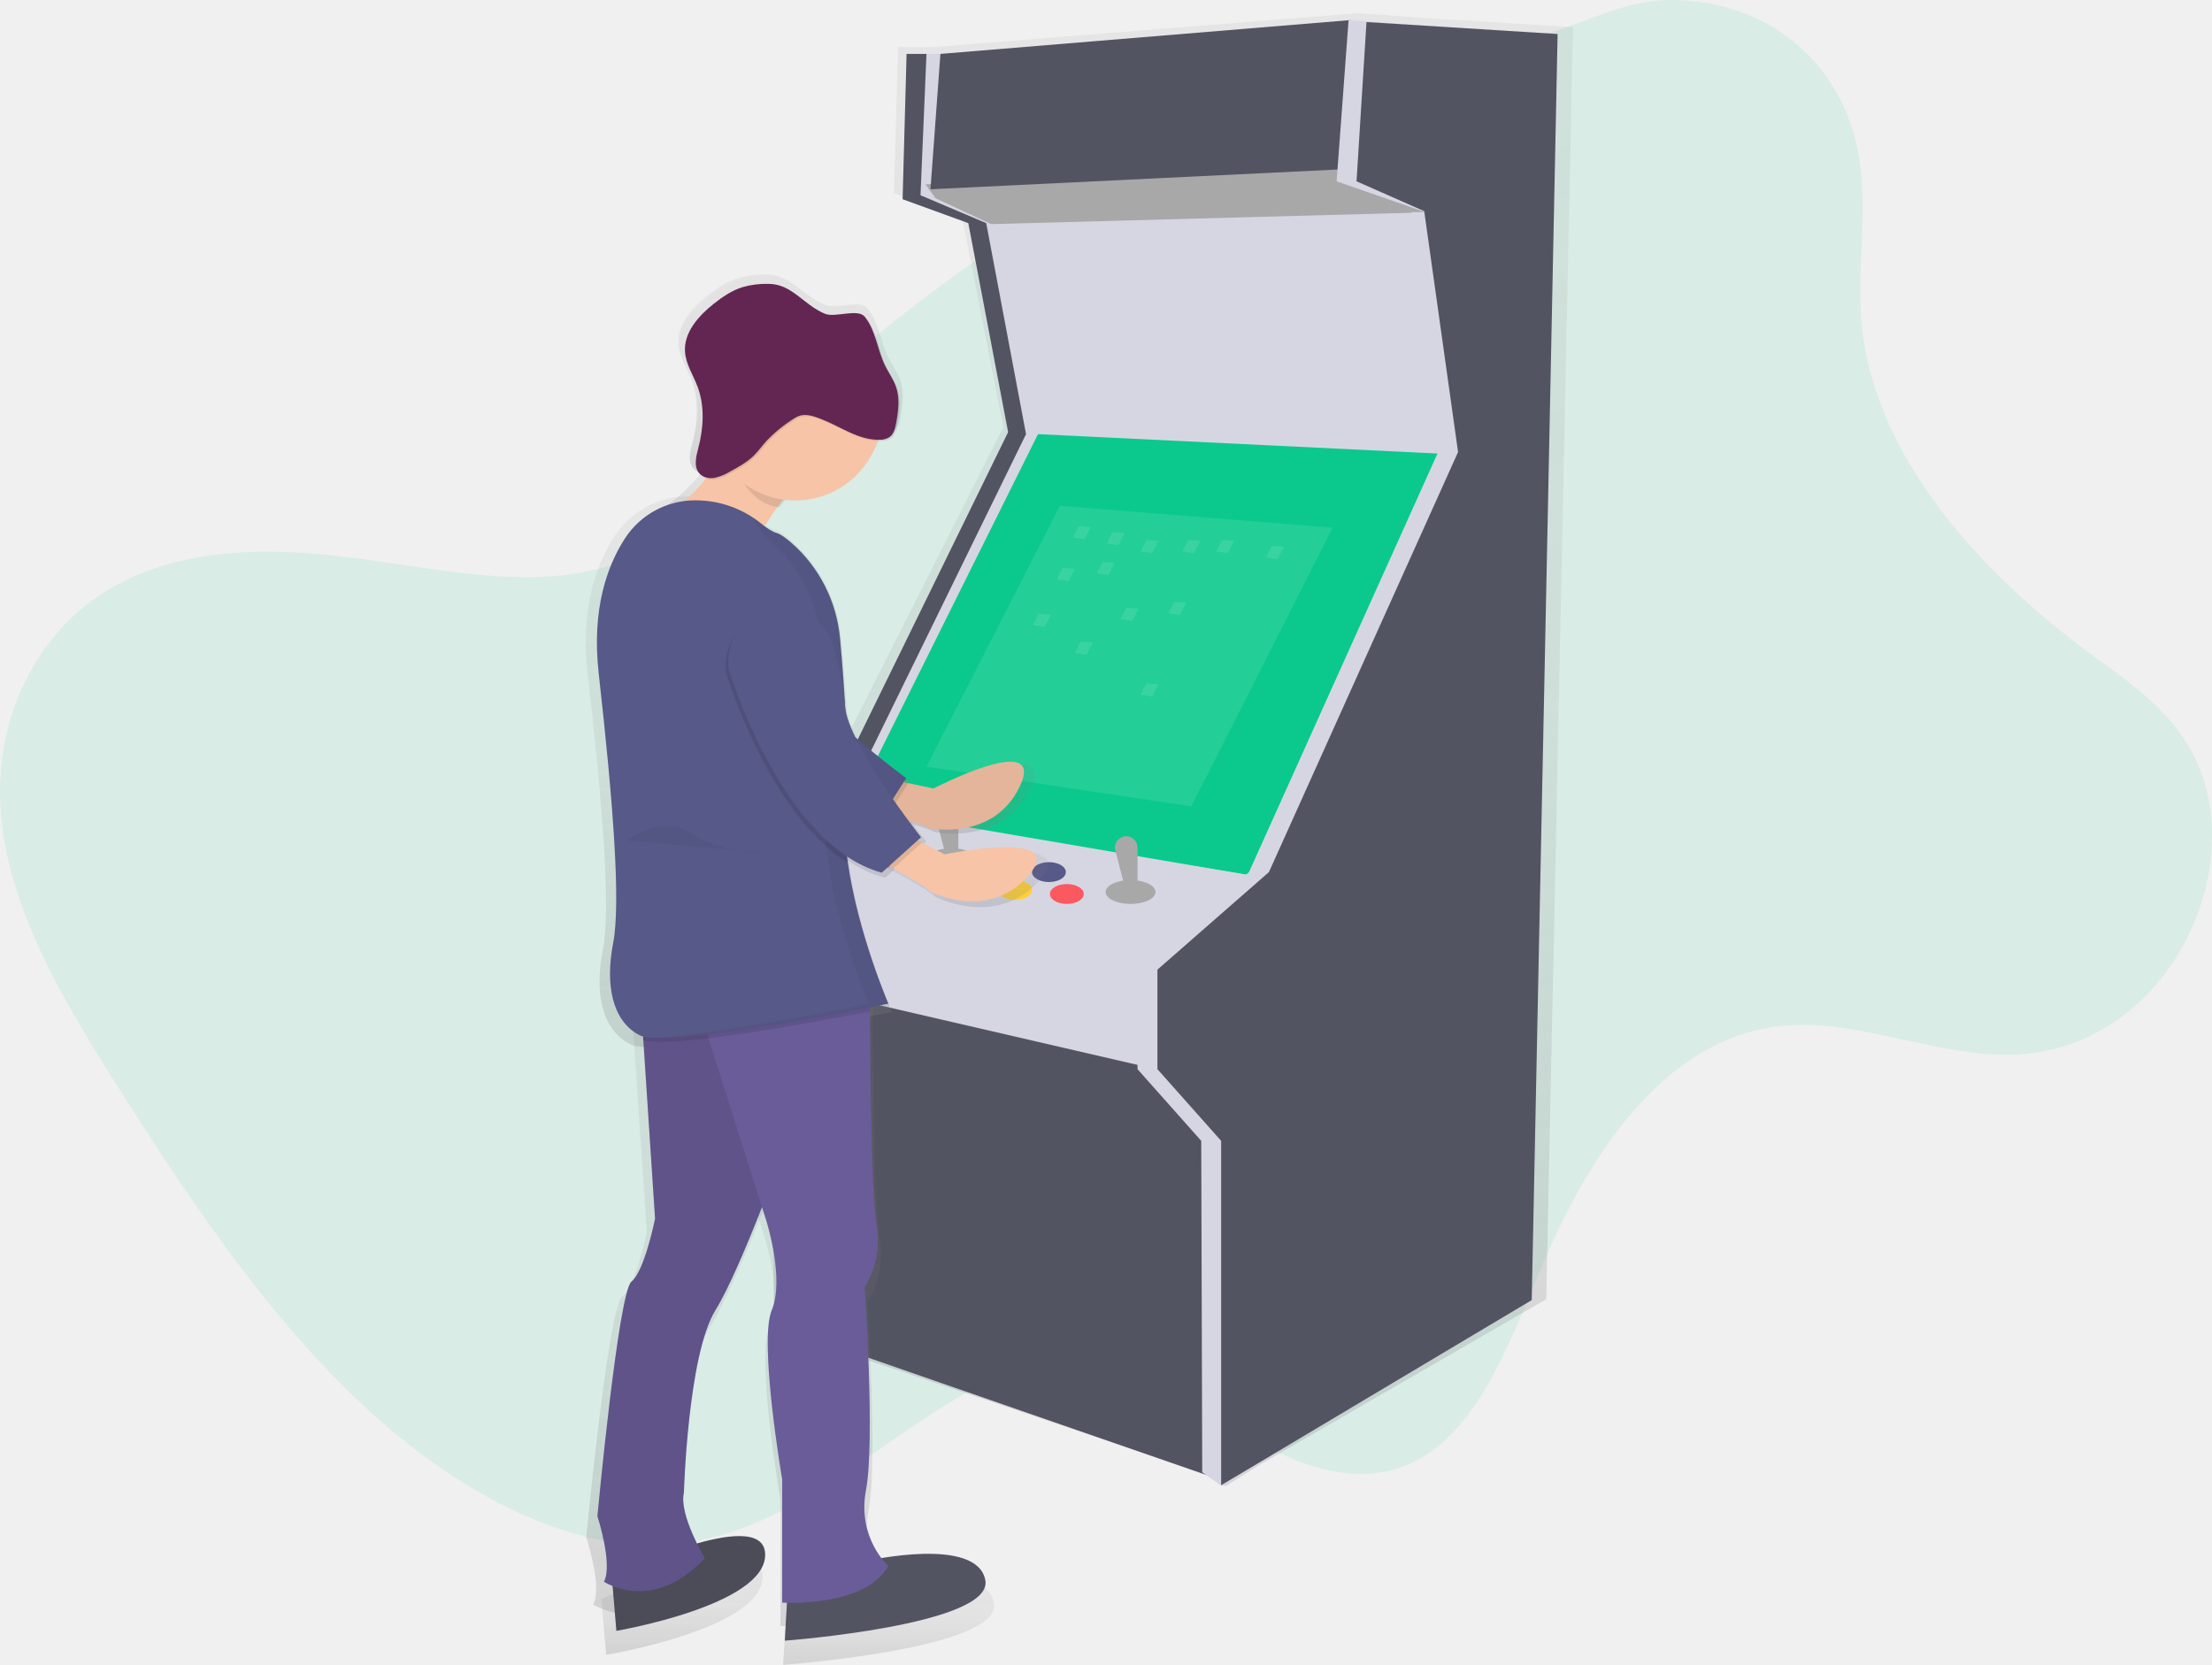
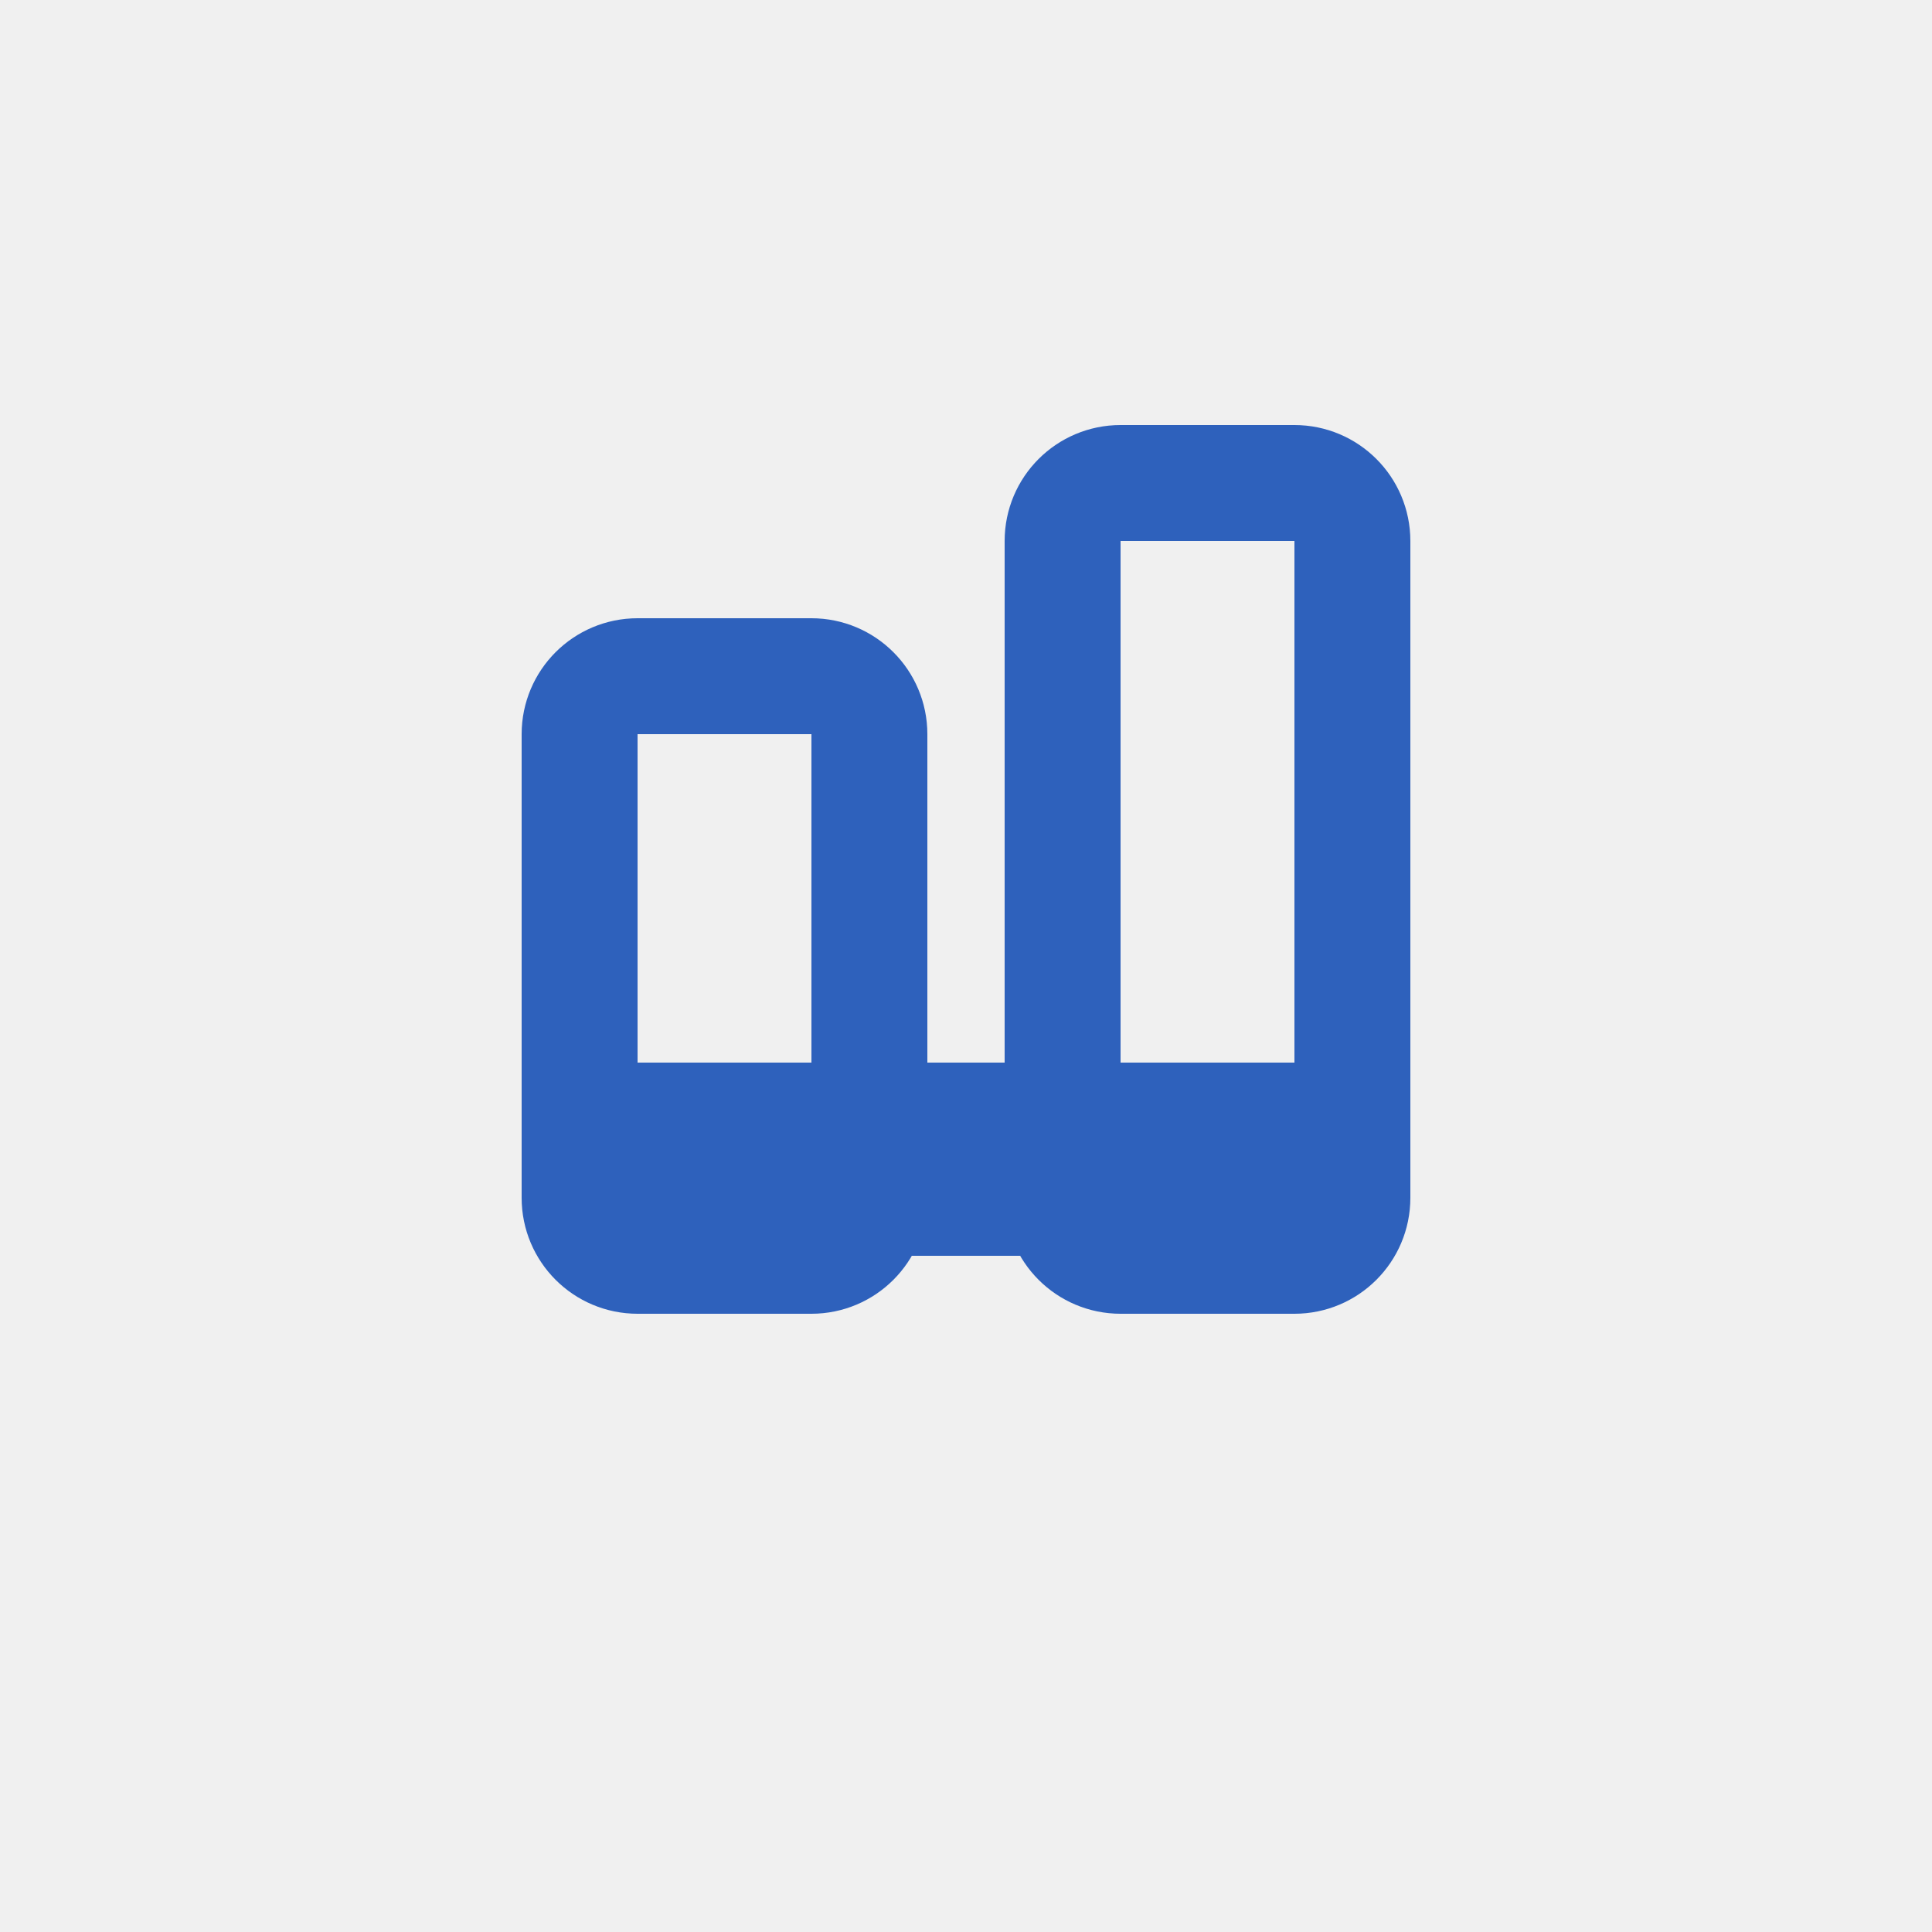
- <svg xmlns="http://www.w3.org/2000/svg" xmlns:xlink="http://www.w3.org/1999/xlink" width="1111.03" height="836.33" data-name="Layer 1" viewBox="0 0 1111.03 836.33">
-   <defs>
-     <linearGradient id="9a623e6e-caf0-4d64-85ef-a44d2d775d4e-101" x1="615.84" x2="615.84" y1="778.42" y2="38.42" gradientUnits="userSpaceOnUse">
-       <stop offset="0" stop-color="gray" stop-opacity=".25" />
-       <stop offset=".54" stop-color="gray" stop-opacity=".12" />
-       <stop offset="1" stop-color="gray" stop-opacity=".1" />
-     </linearGradient>
-     <linearGradient id="27839906-647e-4714-8b82-00411afaaa9d-102" x1="523.24" x2="523.24" y1="450.57" y2="415.61" xlink:href="#9a623e6e-caf0-4d64-85ef-a44d2d775d4e-101" />
-     <linearGradient id="019c00cb-56c9-415d-990c-d992997e4242-103" x1="492.75" x2="492.75" y1="443.37" y2="424.79" xlink:href="#9a623e6e-caf0-4d64-85ef-a44d2d775d4e-101" />
-     <linearGradient id="231821a7-8fe6-4f40-9490-9a81b384aeef-104" x1="440.03" x2="440.03" y1="447.06" y2="328.96" xlink:href="#9a623e6e-caf0-4d64-85ef-a44d2d775d4e-101" />
-     <linearGradient id="ae18a487-9ffc-47bd-8f52-b3a16e5ff5c8-105" x1="387.02" x2="387.02" y1="863.11" y2="814.32" xlink:href="#9a623e6e-caf0-4d64-85ef-a44d2d775d4e-101" />
-     <linearGradient id="55e06269-ab84-4259-86ac-b336e5465e15-106" x1="490.84" x2="490.84" y1="868.17" y2="823.44" xlink:href="#9a623e6e-caf0-4d64-85ef-a44d2d775d4e-101" />
-     <linearGradient id="0a1d47d7-d222-4d2a-84f6-1160d51d618c-107" x1="389.79" x2="389.79" y1="842.68" y2="511.9" xlink:href="#9a623e6e-caf0-4d64-85ef-a44d2d775d4e-101" />
-     <linearGradient id="68af950a-3acb-4036-a310-20f1e00a0aa7-108" x1="440.98" x2="440.98" y1="848.71" y2="532.82" xlink:href="#9a623e6e-caf0-4d64-85ef-a44d2d775d4e-101" />
-     <linearGradient id="0ce50e0a-8288-45d6-a68e-f9c25cfd9357-109" x1="413.14" x2="413.14" y1="308.13" y2="236.61" xlink:href="#9a623e6e-caf0-4d64-85ef-a44d2d775d4e-101" />
-     <linearGradient id="2468d3b2-8c71-46f1-86a0-8806dd38ede0-110" x1="422.31" x2="422.31" y1="559.9" y2="511.9" xlink:href="#9a623e6e-caf0-4d64-85ef-a44d2d775d4e-101" />
-     <linearGradient id="ab82eb9a-10bc-4015-8c83-c1b3ce6172f0-111" x1="415.6" x2="415.6" y1="557.88" y2="281.14" xlink:href="#9a623e6e-caf0-4d64-85ef-a44d2d775d4e-101" />
-     <linearGradient id="8509957c-49db-4aed-8978-fce3b7f533d4-112" x1="438.88" x2="438.88" y1="467.59" y2="339.25" xlink:href="#9a623e6e-caf0-4d64-85ef-a44d2d775d4e-101" />
-     <linearGradient id="c54b3c11-abda-43bb-8a8d-1fa56ce4f5d1-113" x1="433.54" x2="433.54" y1="284.73" y2="240.66" xlink:href="#9a623e6e-caf0-4d64-85ef-a44d2d775d4e-101" />
-     <linearGradient id="40d04a76-1424-458b-b947-a5bfbc7d42f2-114" x1="398.91" x2="398.91" y1="249.31" y2="160.24" xlink:href="#9a623e6e-caf0-4d64-85ef-a44d2d775d4e-101" />
-     <linearGradient id="5ce16e99-e1d1-4913-b330-fcfdc7b7fa41-115" x1="442.24" x2="442.24" y1="270.35" y2="170.34" xlink:href="#9a623e6e-caf0-4d64-85ef-a44d2d775d4e-101" />
-     <linearGradient id="4b9461a6-5ec4-4f73-8b59-40f8951be702-116" x1="441.54" x2="441.54" y1="269.68" y2="169.67" xlink:href="#9a623e6e-caf0-4d64-85ef-a44d2d775d4e-101" />
-     <linearGradient id="e3604d36-f40d-4186-a927-9dbaf3781bd2-117" x1="429.99" x2="429.99" y1="557.88" y2="290.91" xlink:href="#9a623e6e-caf0-4d64-85ef-a44d2d775d4e-101" />
-     <linearGradient id="2fa73d01-fdfe-4305-bc58-d4f4516ffda0-118" x1="528.56" x2="528.56" y1="487.5" y2="453.2" xlink:href="#9a623e6e-caf0-4d64-85ef-a44d2d775d4e-101" />
-     <linearGradient id="c580d740-0609-4a8d-8b93-2823000eeb05-119" x1="498.27" x2="498.27" y1="470.57" y2="453.2" xlink:href="#9a623e6e-caf0-4d64-85ef-a44d2d775d4e-101" />
-     <linearGradient id="3a3f1fbb-e5c8-4212-ad65-595049b5103a-120" x1="458.92" x2="458.92" y1="472.77" y2="337.23" xlink:href="#9a623e6e-caf0-4d64-85ef-a44d2d775d4e-101" />
-     <linearGradient id="557e2b40-a269-4a6b-b7c4-b92691329eac-121" x1="393.94" x2="393.94" y1="462.98" y2="448.81" xlink:href="#9a623e6e-caf0-4d64-85ef-a44d2d775d4e-101" />
-   </defs>
-   <path fill="#0bc98c" d="M979.63,195.7c7.28,69.4,64,127.57,117.56,166.57,17.92,13.06,37.27,26.52,48.57,48,13.81,26.21,11.38,57.12,2.53,80.58-16.12,42.77-52.19,70-93.91,70.84-36,.74-74.57-16.88-110.36-14.87C884.12,550.14,844.7,607,819.24,667.22c-18,42.6-35.45,92.38-75.5,103-28.18,7.5-61.6-7.22-89.82-29.56-13.63-10.79-27.07-23.69-42-28.4-8.86-2.8-17.63-2.46-26-1.25C509.41,722.1,458.87,802,381,807.63c-52.59,3.84-110.19-27.91-157.43-73S137.83,631.85,101.33,574C75.39,532.89,48.93,487.84,45,441.06,40.79,391.56,64,350,96.77,329.39s74-23,114.73-18.56c50.94,5.53,105.34,20.87,149.36,1.19,30-13.4,51.59-41.69,74.93-66.35,39-41.22,84.39-73.4,129.94-104.75,43.6-30,88-59.64,138-76,35.44-11.61,73.1-7.69,109.51-14.43,23.74-4.39,43.48-18,68.42-18.59,30.72-.78,68.63,12.43,87.89,51.4C987.89,120.31,975.76,158.87,979.63,195.7Z" opacity=".1" transform="translate(-44.49 -31.83)" />
-   <path fill="url(#9a623e6e-caf0-4d64-85ef-a44d2d775d4e-101)" d="M834.57,45.45l-68.3-4.14-39.52-2.82v-.07l-.49,0-.55,0v.08l-212.51,17H495.58l-2.07,73.35,34.21,12.06,20.73,105.5L454.12,433.28l-57,43.2v41.19l34.21,33.16,2.07,151.72,10.37,2,0-1.61,5.21,1v.6l202.45,68.08,8.51,5.77,17.8-11.09,143.4-82.85ZM616.92,516.77h0l55.46-47h0ZM424.57,536.27l15,14.57v.9Z" transform="translate(-44.49 -31.83)" />
-   <polygon fill="#535461" points="407.35 522.08 609.35 573.08 579.35 539.08 562.35 518.08 385.35 483.08 377.35 490.08 407.35 522.08" />
-   <polygon fill="#d6d6e3" points="377.35 490.08 576.35 536.08 577.35 488.08 520.35 466.08 406.35 447.08 373.35 447.08 377.35 490.08" />
-   <polygon fill="#d6d6e3" points="521.35 218.08 724.35 231.08 724.35 193.08 710.35 108.08 703.35 102.08 500.35 108.08 521.35 218.08" />
-   <polygon fill="#d6d6e3" points="473.35 27.08 463.35 27.08 461.35 100.08 494.35 112.08 514.35 217.08 423.35 403.08 368.35 446.08 368.35 487.08 401.35 520.08 403.35 671.08 413.35 673.08 411.35 523.08 378.35 488.08 377.35 446.08 430.35 404.08 523.35 218.08 503.35 112.08 470.35 98.08 473.35 27.08 473.35 27.08" />
-   <polygon fill="#535461" points="465.35 27.08 455.35 27.08 453.35 100.08 486.35 112.08 506.35 217.08 415.35 403.08 360.35 446.08 360.35 487.08 393.35 520.08 395.35 671.08 405.35 673.08 403.35 523.08 370.35 488.08 369.35 446.08 424.35 404.08 515.35 218.08 495.35 112.08 462.35 98.08 465.35 27.08 465.35 27.08" />
-   <polygon fill="#a8a8a8" points="464.85 92.58 469.85 99.58 497.85 112.58 719.85 106.58 698.35 100.08 675.35 90.08 678.35 82.08 464.85 92.58" />
-   <polygon fill="#0bc98c" points="427.35 407.08 630.35 440.08 671.35 353.08 727.35 228.08 521.35 218.08 427.35 407.08" />
-   <g opacity=".1">
-     <polygon fill="#fff" points="532.35 254.08 669.35 265.08 598.35 405.08 465.35 385.08 532.35 254.08" />
-   </g>
-   <g opacity=".1">
-     <polygon fill="#fff" points="541.8 264.25 547.85 264.74 544.72 270.91 538.85 270.03 541.8 264.25" />
-   </g>
-   <g opacity=".1">
-     <polygon fill="#fff" points="542.8 322.25 548.85 322.74 545.72 328.91 539.85 328.03 542.8 322.25" />
-   </g>
-   <g opacity=".1">
-     <polygon fill="#fff" points="575.8 271.25 581.85 271.74 578.72 277.91 572.85 277.03 575.8 271.25" />
-   </g>
-   <g opacity=".1">
-     <polygon fill="#fff" points="638.8 274.25 644.85 274.74 641.72 280.91 635.85 280.03 638.8 274.25" />
-   </g>
-   <g opacity=".1">
-     <polygon fill="#fff" points="553.8 282.25 559.85 282.74 556.72 288.91 550.85 288.03 553.8 282.25" />
-   </g>
-   <g opacity=".1">
-     <polygon fill="#fff" points="575.8 343.25 581.85 343.74 578.72 349.91 572.85 349.03 575.8 343.25" />
-   </g>
-   <g opacity=".1">
-     <polygon fill="#fff" points="521.8 308.25 527.85 308.74 524.72 314.91 518.85 314.03 521.8 308.25" />
-   </g>
-   <g opacity=".1">
-     <polygon fill="#fff" points="613.8 271.25 619.85 271.74 616.72 277.91 610.85 277.03 613.8 271.25" />
-   </g>
-   <g opacity=".1">
-     <polygon fill="#fff" points="565.8 305.25 571.85 305.74 568.72 311.91 562.85 311.03 565.8 305.25" />
-   </g>
-   <g opacity=".1">
-     <polygon fill="#fff" points="558.8 267.25 564.85 267.74 561.72 273.91 555.85 273.03 558.8 267.25" />
-   </g>
-   <g opacity=".1">
-     <polygon fill="#fff" points="589.8 302.25 595.85 302.74 592.72 308.91 586.85 308.03 589.8 302.25" />
-   </g>
-   <g opacity=".1">
-     <polygon fill="#fff" points="596.8 271.25 602.85 271.74 599.72 277.91 593.85 277.03 596.8 271.25" />
-   </g>
-   <g opacity=".1">
-     <polygon fill="#fff" points="533.8 285.25 539.85 285.74 536.72 291.91 530.85 291.03 533.8 285.25" />
-   </g>
-   <polygon fill="#d6d6e3" points="373.35 447.08 571.35 487.08 625.89 439.36 427.85 405.58 373.35 447.08" />
-   <polygon fill="#535461" points="410.35 517.08 410.35 673.08 606.35 741.08 609.35 579.08 601.35 564.01 565.35 555.08 410.35 517.08" />
-   <ellipse cx="435.85" cy="420.08" fill="#575988" rx="8.5" ry="5" />
-   <ellipse cx="442.85" cy="431.08" fill="#fa595f" rx="8.5" ry="5" />
-   <ellipse cx="418.85" cy="428.08" fill="#ffd037" rx="8.5" ry="5" />
-   <ellipse cx="526.85" cy="438.08" fill="#575988" rx="8.5" ry="5" />
-   <ellipse cx="509.85" cy="447.08" fill="#ffd037" rx="8.5" ry="5" />
-   <ellipse cx="477.85" cy="432.08" fill="#a8a8a8" rx="12.5" ry="6" />
-   <ellipse cx="535.85" cy="449.08" fill="#fa595f" rx="8.5" ry="5" />
-   <path fill="#a8a8a8" d="M525.84,462.92h-6L514.68,443a5.67,5.67,0,0,1,5.49-7.09h0a5.67,5.67,0,0,1,5.67,5.67Z" transform="translate(-44.49 -31.83)" />
-   <ellipse cx="567.85" cy="448.08" fill="#a8a8a8" rx="12.5" ry="6" />
-   <path fill="#a8a8a8" d="M615.84,478.92h-6L604.68,459a5.67,5.67,0,0,1,5.49-7.09h0a5.67,5.67,0,0,1,5.67,5.67Z" transform="translate(-44.49 -31.83)" />
-   <polygon fill="#535461" points="472.35 27.08 678.35 10.08 673.35 85.08 467.35 95.08 472.35 27.08" />
-   <polygon fill="#d6d6e3" points="677.35 10.08 772.35 17.08 759.35 653.08 613.85 746.58 603.85 739.58 603.35 573.08 571.35 537.08 571.35 487.08 627.35 438.08 722.35 227.08 708.85 106.58 715.85 106.58 671.35 91.08 677.35 10.08" />
-   <polygon fill="#535461" points="686.35 11.08 782.35 17.08 769.35 653.08 613.35 746.08 613.35 573.08 581.35 537.08 581.35 487.08 637.35 438.08 732.35 227.08 715.35 106.08 681.35 91.08 686.35 11.08" />
-   <path fill="url(#27839906-647e-4714-8b82-00411afaaa9d-102)" d="M561.95,428.21c-14,29-48.46,21.48-48.46,21.48-1.78-1.65-12.92-4.41-21.37-6.32-5.42-1.23-9.73-2.09-9.73-2.09l11.83-16.49,8.87,1.82,13.23,2.72S576,399.22,561.95,428.21Z" transform="translate(-44.49 -31.83)" />
-   <g opacity=".08">
-     <path fill="url(#27839906-647e-4714-8b82-00411afaaa9d-102)" d="M561.95,428.21c-14,29-48.46,21.48-48.46,21.48-1.78-1.65-12.92-4.41-21.37-6.32-5.42-1.23-9.73-2.09-9.73-2.09l11.83-16.49,8.87,1.82,13.23,2.72S576,399.22,561.95,428.21Z" transform="translate(-44.49 -31.83)" />
-   </g>
-   <g opacity=".1">
-     <path fill="url(#019c00cb-56c9-415d-990c-d992997e4242-103)" d="M503.1,426.61l-11,16.77c-5.42-1.23-9.73-2.09-9.73-2.09l11.83-16.49Z" transform="translate(-44.49 -31.83)" />
-   </g>
-   <path fill="url(#231821a7-8fe6-4f40-9490-9a81b384aeef-104)" d="M380.12,366.67s51.57,80.59,106.79,80.4l15-23s-50.54-36.1-57.26-54.92c-2.48-7-7.6-16.59-13.06-26-16.77-28.83-62-10-52.06,21.68Q379.82,365.77,380.12,366.67Z" transform="translate(-44.49 -31.83)" />
-   <g opacity=".05">
-     <path fill="url(#231821a7-8fe6-4f40-9490-9a81b384aeef-104)" d="M380.12,366.67s51.57,80.59,106.79,80.4l15-23s-50.54-36.1-57.26-54.92c-2.48-7-7.6-16.59-13.06-26-16.77-28.83-62-10-52.06,21.68Q379.82,365.77,380.12,366.67Z" transform="translate(-44.49 -31.83)" />
-   </g>
-   <path fill="url(#ae18a487-9ffc-47bd-8f52-b3a16e5ff5c8-105)" d="M346.55,835.1l2.42,28s79.21-13.16,78.52-39.47S346.55,835.1,346.55,835.1Z" transform="translate(-44.49 -31.83)" />
-   <g opacity=".1">
-     <path fill="url(#ae18a487-9ffc-47bd-8f52-b3a16e5ff5c8-105)" d="M346.55,835.1l2.42,28s79.21-13.16,78.52-39.47S346.55,835.1,346.55,835.1Z" transform="translate(-44.49 -31.83)" />
-   </g>
-   <path fill="url(#55e06269-ab84-4259-86ac-b336e5465e15-106)" d="M439.25,843.87l-1.38,24.29s110-8.1,105.84-31S481.45,827,481.45,827Z" transform="translate(-44.49 -31.83)" />
-   <path fill="url(#0a1d47d7-d222-4d2a-84f6-1160d51d618c-107)" d="M440.63,606.37s-6.5,18-14.8,38.62c-7.94,19.74-17.52,41.93-24.63,53.14-14.53,22.94-16.6,93.79-16.6,93.79-2.77,11.47,11.07,33.74,11.07,33.74-27.67,29-53.27,12.15-53.27,12.15,4.84-8.77-3.46-33.74-3.46-33.74s11.07-115.38,18-120.78,12.45-32.39,12.45-32.39l-6.19-91.72-1.42-21,59.49-26.31,4.29,20.92,4.25,20.71Z" transform="translate(-44.49 -31.83)" />
-   <g opacity=".1">
-     <path fill="url(#0a1d47d7-d222-4d2a-84f6-1160d51d618c-107)" d="M440.63,606.37s-6.5,18-14.8,38.62c-7.94,19.74-17.52,41.93-24.63,53.14-14.53,22.94-16.6,93.79-16.6,93.79-2.77,11.47,11.07,33.74,11.07,33.74-27.67,29-53.27,12.15-53.27,12.15,4.84-8.77-3.46-33.74-3.46-33.74s11.07-115.38,18-120.78,12.45-32.39,12.45-32.39l-6.19-91.72-1.42-21,59.49-26.31,4.29,20.92,4.25,20.71Z" transform="translate(-44.49 -31.83)" />
-   </g>
-   <path fill="url(#68af950a-3acb-4036-a310-20f1e00a0aa7-108)" d="M492.51,829.71c-12.45,21.59-56,18.89-56,18.89V785.17s-12.45-70.85-5.53-87-2.77-45.88-2.77-45.88L425.83,645l-28.21-87-8.18-25.22h93.39s0,4.32,0,11.34c.12,27,.68,93.91,3.43,109.44,3.46,19.57-6.23,32.39-6.23,32.39s5.53,79.62.69,104.58S492.51,829.71,492.51,829.71Z" transform="translate(-44.49 -31.83)" />
-   <path fill="url(#0ce50e0a-8288-45d6-a68e-f9c25cfd9357-109)" d="M415.73,236.61s-14.53,39.13-43.58,53.3,47.73,18.22,47.73,18.22,12.45-29.69,40.81-50.61Z" transform="translate(-44.49 -31.83)" />
-   <g opacity=".1">
-     <path fill="url(#2468d3b2-8c71-46f1-86a0-8806dd38ede0-110)" d="M482.86,544.16c-11.58,2.23-32.07,6.05-53.06,9.37-11,1.74-22.12,3.34-32.18,4.5-15.48,1.79-28.43,2.54-34.43,1.14l-1.42-21,59.49-26.31,4.29,20.92h57.28S482.83,537.14,482.86,544.16Z" transform="translate(-44.49 -31.83)" />
-   </g>
-   <path fill="url(#ab82eb9a-10bc-4015-8c83-c1b3ce6172f0-111)" d="M492.51,540.24S375.6,563.86,361.08,556.44s-18-26.31-13.84-47.23,0-72.87-7.61-139c-3.83-33.3,4.61-55.65,13.95-69.63a44.41,44.41,0,0,1,37-19.43,56,56,0,0,1,34.87,12c2.92,2.33,5.87,4.24,8.28,4.89,1.9.51,4.76,2.53,8,5.28A73.67,73.67,0,0,1,467,352.23c1.2,12.57,2.47,28.4,3.09,44.4a361,361,0,0,1-.42,41,134.37,134.37,0,0,0,1.42,29.91C476.48,504,492.51,540.24,492.51,540.24Z" transform="translate(-44.49 -31.83)" />
-   <g opacity=".1">
-     <path fill="url(#8509957c-49db-4aed-8978-fce3b7f533d4-112)" d="M471.1,467.59c-42.43-25.82-64.37-98.06-64.37-98.06,0-.63,0-1.25-.07-1.86-.95-33.13,47.83-39.51,56.11-7.36,2.69,10.47,5,21.09,5.48,28.43a30.39,30.39,0,0,0,1.85,7.89,361,361,0,0,1-.42,41A134.37,134.37,0,0,0,471.1,467.59Z" transform="translate(-44.49 -31.83)" />
-   </g>
-   <g opacity=".1">
-     <path fill="url(#c54b3c11-abda-43bb-8a8d-1fa56ce4f5d1-113)" d="M408.46,259.89c6.9,11.41,12.36,22.9,26.37,24.85a126.9,126.9,0,0,1,23.78-23.16l-45-20.92S416.25,247.8,408.46,259.89Z" transform="translate(-44.49 -31.83)" />
-   </g>
-   <ellipse cx="398.91" cy="204.77" fill="url(#40d04a76-1424-458b-b947-a5bfbc7d42f2-114)" rx="45.66" ry="44.53" />
-   <g opacity=".1">
-     <path fill="url(#5ce16e99-e1d1-4913-b330-fcfdc7b7fa41-115)" d="M488.53,250.57a9.33,9.33,0,0,0,5.36-1.42c2.19-1.59,2.89-4.44,3.39-7.06,1.19-6.19,2.12-12.71,0-18.67-1.37-3.94-4-7.35-5.84-11.09-4.1-8.17-4.83-18-10.68-25.09-3.65-4.44-16.48,0-21.84-2.24-11.52-4.84-16.52-14.66-29.07-14.65a46.37,46.37,0,0,0-13.62,1.7c-5.61,1.73-10.57,5-15.18,8.59-8,6.22-15.84,14.76-15.13,24.74.46,6.37,4.35,12,6.64,17.94,3.84,10,3.14,21.24.37,31.6-1.18,4.41-2.53,9.68.6,13.05,2,2.11,5.17,2.71,8,2.25a26.64,26.64,0,0,0,8-3.2c4.5-2.39,9.06-4.82,12.7-8.33,2.41-2.32,4.35-5.06,6.64-7.49a73.4,73.4,0,0,1,15.1-12c4.43-2.66,9-1,13.65.73C467.84,243.68,477.29,250.77,488.53,250.57Z" transform="translate(-44.49 -31.83)" />
-   </g>
-   <path fill="url(#4b9461a6-5ec4-4f73-8b59-40f8951be702-116)" d="M487.84,249.89a9.33,9.33,0,0,0,5.36-1.42c2.19-1.59,2.89-4.44,3.39-7.06,1.19-6.19,2.12-12.71,0-18.67-1.37-3.94-4-7.35-5.84-11.09-4.1-8.17-4.83-18-10.68-25.09-3.65-4.44-15.79.68-21.15-1.57-11.52-4.84-17.21-15.33-29.76-15.32a46.37,46.37,0,0,0-13.62,1.7c-5.61,1.73-10.57,5-15.18,8.59-8,6.22-15.84,14.76-15.13,24.74.46,6.37,4.35,12,6.64,17.94,3.84,10,3.14,21.24.37,31.6-1.18,4.41-2.53,9.68.6,13.05,2,2.11,5.17,2.71,8,2.25a26.64,26.64,0,0,0,8-3.2c4.5-2.39,9.06-4.82,12.7-8.33,2.41-2.32,4.35-5.06,6.64-7.49a73.4,73.4,0,0,1,15.1-12c4.43-2.66,9-1,13.65.73C467.15,243,476.6,250.09,487.84,249.89Z" transform="translate(-44.49 -31.83)" />
-   <g opacity=".05">
-     <path fill="url(#e3604d36-f40d-4186-a927-9dbaf3781bd2-117)" d="M471.1,467.59a134.37,134.37,0,0,1-1.42-29.91,361,361,0,0,0,.42-41c-.62-16-1.88-31.83-3.09-44.4a73.67,73.67,0,0,0-25.33-48.94c-3.21-2.75-6.07-4.78-8-5.28-2.41-.64-5.36-2.56-8.28-4.89-9.82-7.83,2.66,7.42,5.87,10.17a73.67,73.67,0,0,1,25.33,48.94c1.2,12.57,2.47,28.4,3.09,44.4a361,361,0,0,1-.42,41,134.37,134.37,0,0,0,1.42,29.91c5.38,36.43,21.41,72.65,21.41,72.65s-78.26,15.81-114.68,17.49c28.54,2,125.05-17.49,125.05-17.49S476.48,504,471.1,467.59Z" transform="translate(-44.49 -31.83)" />
-   </g>
-   <path fill="url(#2fa73d01-fdfe-4305-bc58-d4f4516ffda0-118)" d="M566.53,474.12c-21.45,24.29-52.57,8.1-52.57,8.1-1.27-2.06-11.25-7.61-18.86-11.65-4.89-2.59-8.81-4.55-8.81-4.55L502.2,453.2l8.05,4.06,12,6.06S588,449.83,566.53,474.12Z" transform="translate(-44.49 -31.83)" />
-   <g opacity=".1">
-     <path fill="url(#c580d740-0609-4a8d-8b93-2823000eeb05-119)" d="M510.25,457.26,495.1,470.57c-4.89-2.59-8.81-4.55-8.81-4.55L502.2,453.2Z" transform="translate(-44.49 -31.83)" />
-   </g>
-   <path fill="url(#3a3f1fbb-e5c8-4212-ad65-595049b5103a-120)" d="M408.12,367.51s27.67,91.09,80.94,105.26l20.75-18.22S471,406.61,469.64,386.72c-.49-7.35-2.79-18-5.48-28.43-8.28-32.14-57.06-25.77-56.11,7.36Q408.08,366.57,408.12,367.51Z" transform="translate(-44.49 -31.83)" />
-   <path fill="url(#557e2b40-a269-4a6b-b7c4-b92691329eac-121)" d="M354.51,456.24s18-14.17,34.59-3.37,40.81,9.45,44.27,10.12" opacity=".05" transform="translate(-44.49 -31.83)" />
-   <path fill="#f7c4a7" d="M556.77,426.73c-13.35,28.28-46.12,21-46.12,21-1.7-1.61-12.3-4.3-20.33-6.16-5.16-1.2-9.26-2-9.26-2l11.26-16.09,8.44,1.78,12.59,2.65S570.12,398.44,556.77,426.73Z" transform="translate(-44.49 -31.83)" />
-   <path d="M556.77,426.73c-13.35,28.28-46.12,21-46.12,21-1.7-1.61-12.3-4.3-20.33-6.16-5.16-1.2-9.26-2-9.26-2l11.26-16.09,8.44,1.78,12.59,2.65S570.12,398.44,556.77,426.73Z" opacity=".08" transform="translate(-44.49 -31.83)" />
-   <path d="M500.76,425.16l-10.44,16.36c-5.16-1.2-9.26-2-9.26-2l11.26-16.09Z" opacity=".1" transform="translate(-44.49 -31.83)" />
-   <path fill="#575988" d="M383.73,366.68s49.08,78.64,101.62,78.44l14.29-22.4s-48.09-35.22-54.49-53.59c-2.36-6.78-7.23-16.18-12.42-25.34-16-28.12-59-9.75-49.55,21.16Q383.45,365.8,383.73,366.68Z" transform="translate(-44.49 -31.83)" />
-   <path d="M383.73,366.68s49.08,78.64,101.62,78.44l14.29-22.4s-48.09-35.22-54.49-53.59c-2.36-6.78-7.23-16.18-12.42-25.34-16-28.12-59-9.75-49.55,21.16Q383.45,365.8,383.73,366.68Z" opacity=".05" transform="translate(-44.49 -31.83)" />
-   <path fill="#535461" d="M351.78,823.73l2.3,27.32s75.38-12.84,74.72-38.51S351.78,823.73,351.78,823.73Z" transform="translate(-44.49 -31.83)" />
-   <path d="M351.78,823.73l2.3,27.32s75.38-12.84,74.72-38.51S351.78,823.73,351.78,823.73Z" opacity=".1" transform="translate(-44.49 -31.83)" />
-   <path fill="#535461" d="M440,832.29,438.68,856s104.68-7.9,100.73-30.28-59.25-9.88-59.25-9.88Z" transform="translate(-44.49 -31.83)" />
-   <path fill="#6a5c99" d="M441.31,600.55s-6.19,17.54-14.09,37.68c-7.56,19.26-16.68,40.91-23.44,51.85C390,712.47,388,781.59,388,781.59c-2.63,11.19,10.53,32.92,10.53,32.92-26.33,28.31-50.69,11.85-50.69,11.85,4.61-8.56-3.29-32.92-3.29-32.92s10.53-112.58,17.12-117.84S373.51,644,373.51,644l-5.89-89.49-1.35-20.45,56.62-25.68L427,528.79,431,549Z" transform="translate(-44.49 -31.83)" />
-   <path d="M441.31,600.55s-6.19,17.54-14.09,37.68c-7.56,19.26-16.68,40.91-23.44,51.85C390,712.47,388,781.59,388,781.59c-2.63,11.19,10.53,32.92,10.53,32.92-26.33,28.31-50.69,11.85-50.69,11.85,4.61-8.56-3.29-32.92-3.29-32.92s10.53-112.58,17.12-117.84S373.51,644,373.51,644l-5.89-89.49-1.35-20.45,56.62-25.68L427,528.79,431,549Z" opacity=".1" transform="translate(-44.49 -31.83)" />
-   <path fill="#6a5c99" d="M490.69,818.46c-11.85,21.07-53.33,18.43-53.33,18.43V775s-11.85-69.13-5.27-84.93-2.63-44.77-2.63-44.77l-2.24-7.08-26.85-84.84-7.78-24.6h88.88s0,4.21,0,11.07c.11,26.33.65,91.63,3.27,106.78,3.29,19.09-5.93,31.6-5.93,31.6s5.27,77.68.66,102S490.69,818.46,490.69,818.46Z" transform="translate(-44.49 -31.83)" />
-   <path fill="#f7c4a7" d="M417.61,239.78s-13.83,38.18-41.48,52,45.43,17.78,45.43,17.78,11.85-29,38.84-49.38Z" transform="translate(-44.49 -31.83)" />
-   <path d="M481.5,539.86C470.48,542,451,545.76,431,549c-10.46,1.7-21.05,3.26-30.63,4.39-14.73,1.74-27.06,2.48-32.77,1.11l-1.35-20.45,56.62-25.68L427,528.79h54.51S481.47,533,481.5,539.86Z" opacity=".1" transform="translate(-44.49 -31.83)" />
-   <path fill="#575988" d="M490.69,536s-111.26,23-125.08,15.8-17.12-25.68-13.17-46.08,0-71.1-7.24-135.62c-3.65-32.49,4.39-54.29,13.27-67.94a42,42,0,0,1,35.2-19,52.41,52.41,0,0,1,33.18,11.69c2.78,2.27,5.59,4.14,7.88,4.77,1.81.49,4.53,2.47,7.58,5.15a72.49,72.49,0,0,1,24.11,47.75c1.15,12.26,2.35,27.71,2.94,43.33a361.13,361.13,0,0,1-.39,40,134.37,134.37,0,0,0,1.35,29.18C475.43,500.69,490.69,536,490.69,536Z" transform="translate(-44.49 -31.83)" />
-   <path d="M470.31,465.15c-40.38-25.19-61.26-95.68-61.26-95.68,0-.61,0-1.22-.07-1.81-.9-32.32,45.52-38.55,53.4-7.18,2.56,10.22,4.75,20.57,5.21,27.74a30.28,30.28,0,0,0,1.76,7.7,361.13,361.13,0,0,1-.39,40A134.37,134.37,0,0,0,470.31,465.15Z" opacity=".1" transform="translate(-44.49 -31.83)" />
-   <path d="M410.7,262.49c6.56,11.13,11.76,22.35,25.1,24.24a122.24,122.24,0,0,1,22.63-22.6l-42.79-20.41S418.11,250.7,410.7,262.49Z" opacity=".1" transform="translate(-44.49 -31.83)" />
-   <circle cx="399.46" cy="207.95" r="43.45" fill="#f7c4a7" />
-   <path d="M486.9,253.4A8.72,8.72,0,0,0,492,252c2.08-1.55,2.75-4.34,3.22-6.89,1.13-6,2-12.4,0-18.22-1.3-3.85-3.77-7.17-5.56-10.82-3.91-8-4.6-17.56-10.16-24.48-3.48-4.33-15.68,0-20.79-2.19-11-4.72-15.72-14.3-27.66-14.29a43.1,43.1,0,0,0-13,1.66c-5.34,1.68-10.06,4.9-14.44,8.38-7.64,6.07-15.08,14.4-14.4,24.14.44,6.22,4.14,11.66,6.32,17.5,3.66,9.78,3,20.73.35,30.83-1.12,4.3-2.41,9.44.57,12.74,1.86,2.05,4.92,2.65,7.65,2.19a25,25,0,0,0,7.65-3.12c4.28-2.33,8.62-4.7,12.08-8.12,2.29-2.27,4.14-4.94,6.32-7.31a70.17,70.17,0,0,1,14.37-11.71c4.22-2.59,8.55-1,13,.71C467.21,246.68,476.2,253.6,486.9,253.4Z" opacity=".1" transform="translate(-44.49 -31.83)" />
-   <path fill="#632652" d="M486.24,252.74a8.72,8.72,0,0,0,5.1-1.38c2.08-1.55,2.75-4.34,3.22-6.89,1.13-6,2-12.4,0-18.22-1.3-3.85-3.77-7.17-5.56-10.82-3.91-8-4.6-17.56-10.16-24.48-3.48-4.33-15,.67-20.13-1.53-11-4.72-16.38-15-28.32-15a43.1,43.1,0,0,0-13,1.66c-5.34,1.68-10.06,4.9-14.44,8.38-7.64,6.07-15.08,14.4-14.4,24.14.44,6.22,4.14,11.66,6.32,17.5,3.66,9.78,3,20.73.35,30.83-1.12,4.3-2.41,9.44.57,12.74,1.86,2.05,4.92,2.65,7.65,2.19a25,25,0,0,0,7.65-3.12c4.28-2.33,8.62-4.7,12.08-8.12,2.29-2.27,4.14-4.94,6.32-7.31A70.17,70.17,0,0,1,444,241.64c4.22-2.59,8.55-1,13,.71C466.55,246,475.54,252.94,486.24,252.74Z" transform="translate(-44.49 -31.83)" />
-   <path d="M470.31,465.15A134.37,134.37,0,0,1,469,436a361.13,361.13,0,0,0,.39-40c-.59-15.62-1.79-31.06-2.94-43.33a72.49,72.49,0,0,0-24.11-47.75c-3.05-2.69-5.77-4.66-7.58-5.15-2.29-.63-5.1-2.5-7.88-4.77-9.35-7.64,2.53,7.24,5.59,9.92a72.49,72.49,0,0,1,24.11,47.75c1.15,12.26,2.35,27.71,2.94,43.33a361.13,361.13,0,0,1-.39,40,134.37,134.37,0,0,0,1.35,29.18c5.12,35.54,20.38,70.88,20.38,70.88s-74.48,15.42-109.13,17.07c27.16,2,119-17.07,119-17.07S475.43,500.69,470.31,465.15Z" opacity=".05" transform="translate(-44.49 -31.83)" />
-   <path fill="#f7c4a7" d="M561.13,471.52c-20.41,23.7-50,7.9-50,7.9-1.2-2-10.7-7.43-18-11.36-4.65-2.53-8.38-4.44-8.38-4.44l15.14-12.51,7.66,4L519,461S581.54,447.82,561.13,471.52Z" transform="translate(-44.49 -31.83)" />
-   <path d="M507.57,455.07l-14.42,13c-4.65-2.53-8.38-4.44-8.38-4.44l15.14-12.51Z" opacity=".1" transform="translate(-44.49 -31.83)" />
-   <path fill="#575988" d="M410.37,367.5s26.33,88.88,77,102.7l19.75-17.78s-37-46.77-38.23-66.18c-.47-7.17-2.65-17.53-5.22-27.74-7.88-31.36-54.3-25.14-53.39,7.18Q410.33,366.58,410.37,367.5Z" transform="translate(-44.49 -31.83)" />
-   <path d="M359.35,454.07s17.12-13.83,32.92-3.29,38.84,9.22,42.13,9.88" opacity=".05" transform="translate(-44.49 -31.83)" />
+ <svg xmlns="http://www.w3.org/2000/svg" viewBox="0 0 100 100">
+   <rect x="30" y="35" width="15" height="30" rx="3" fill="none" stroke="#2e61bc" stroke-width="6" />
+   <rect x="55" y="25" width="15" height="40" rx="3" fill="none" stroke="#2e61bc" stroke-width="6" />
+   <rect x="30" y="55" width="40" height="10" rx="2" fill="#2e61bc" />
</svg>
